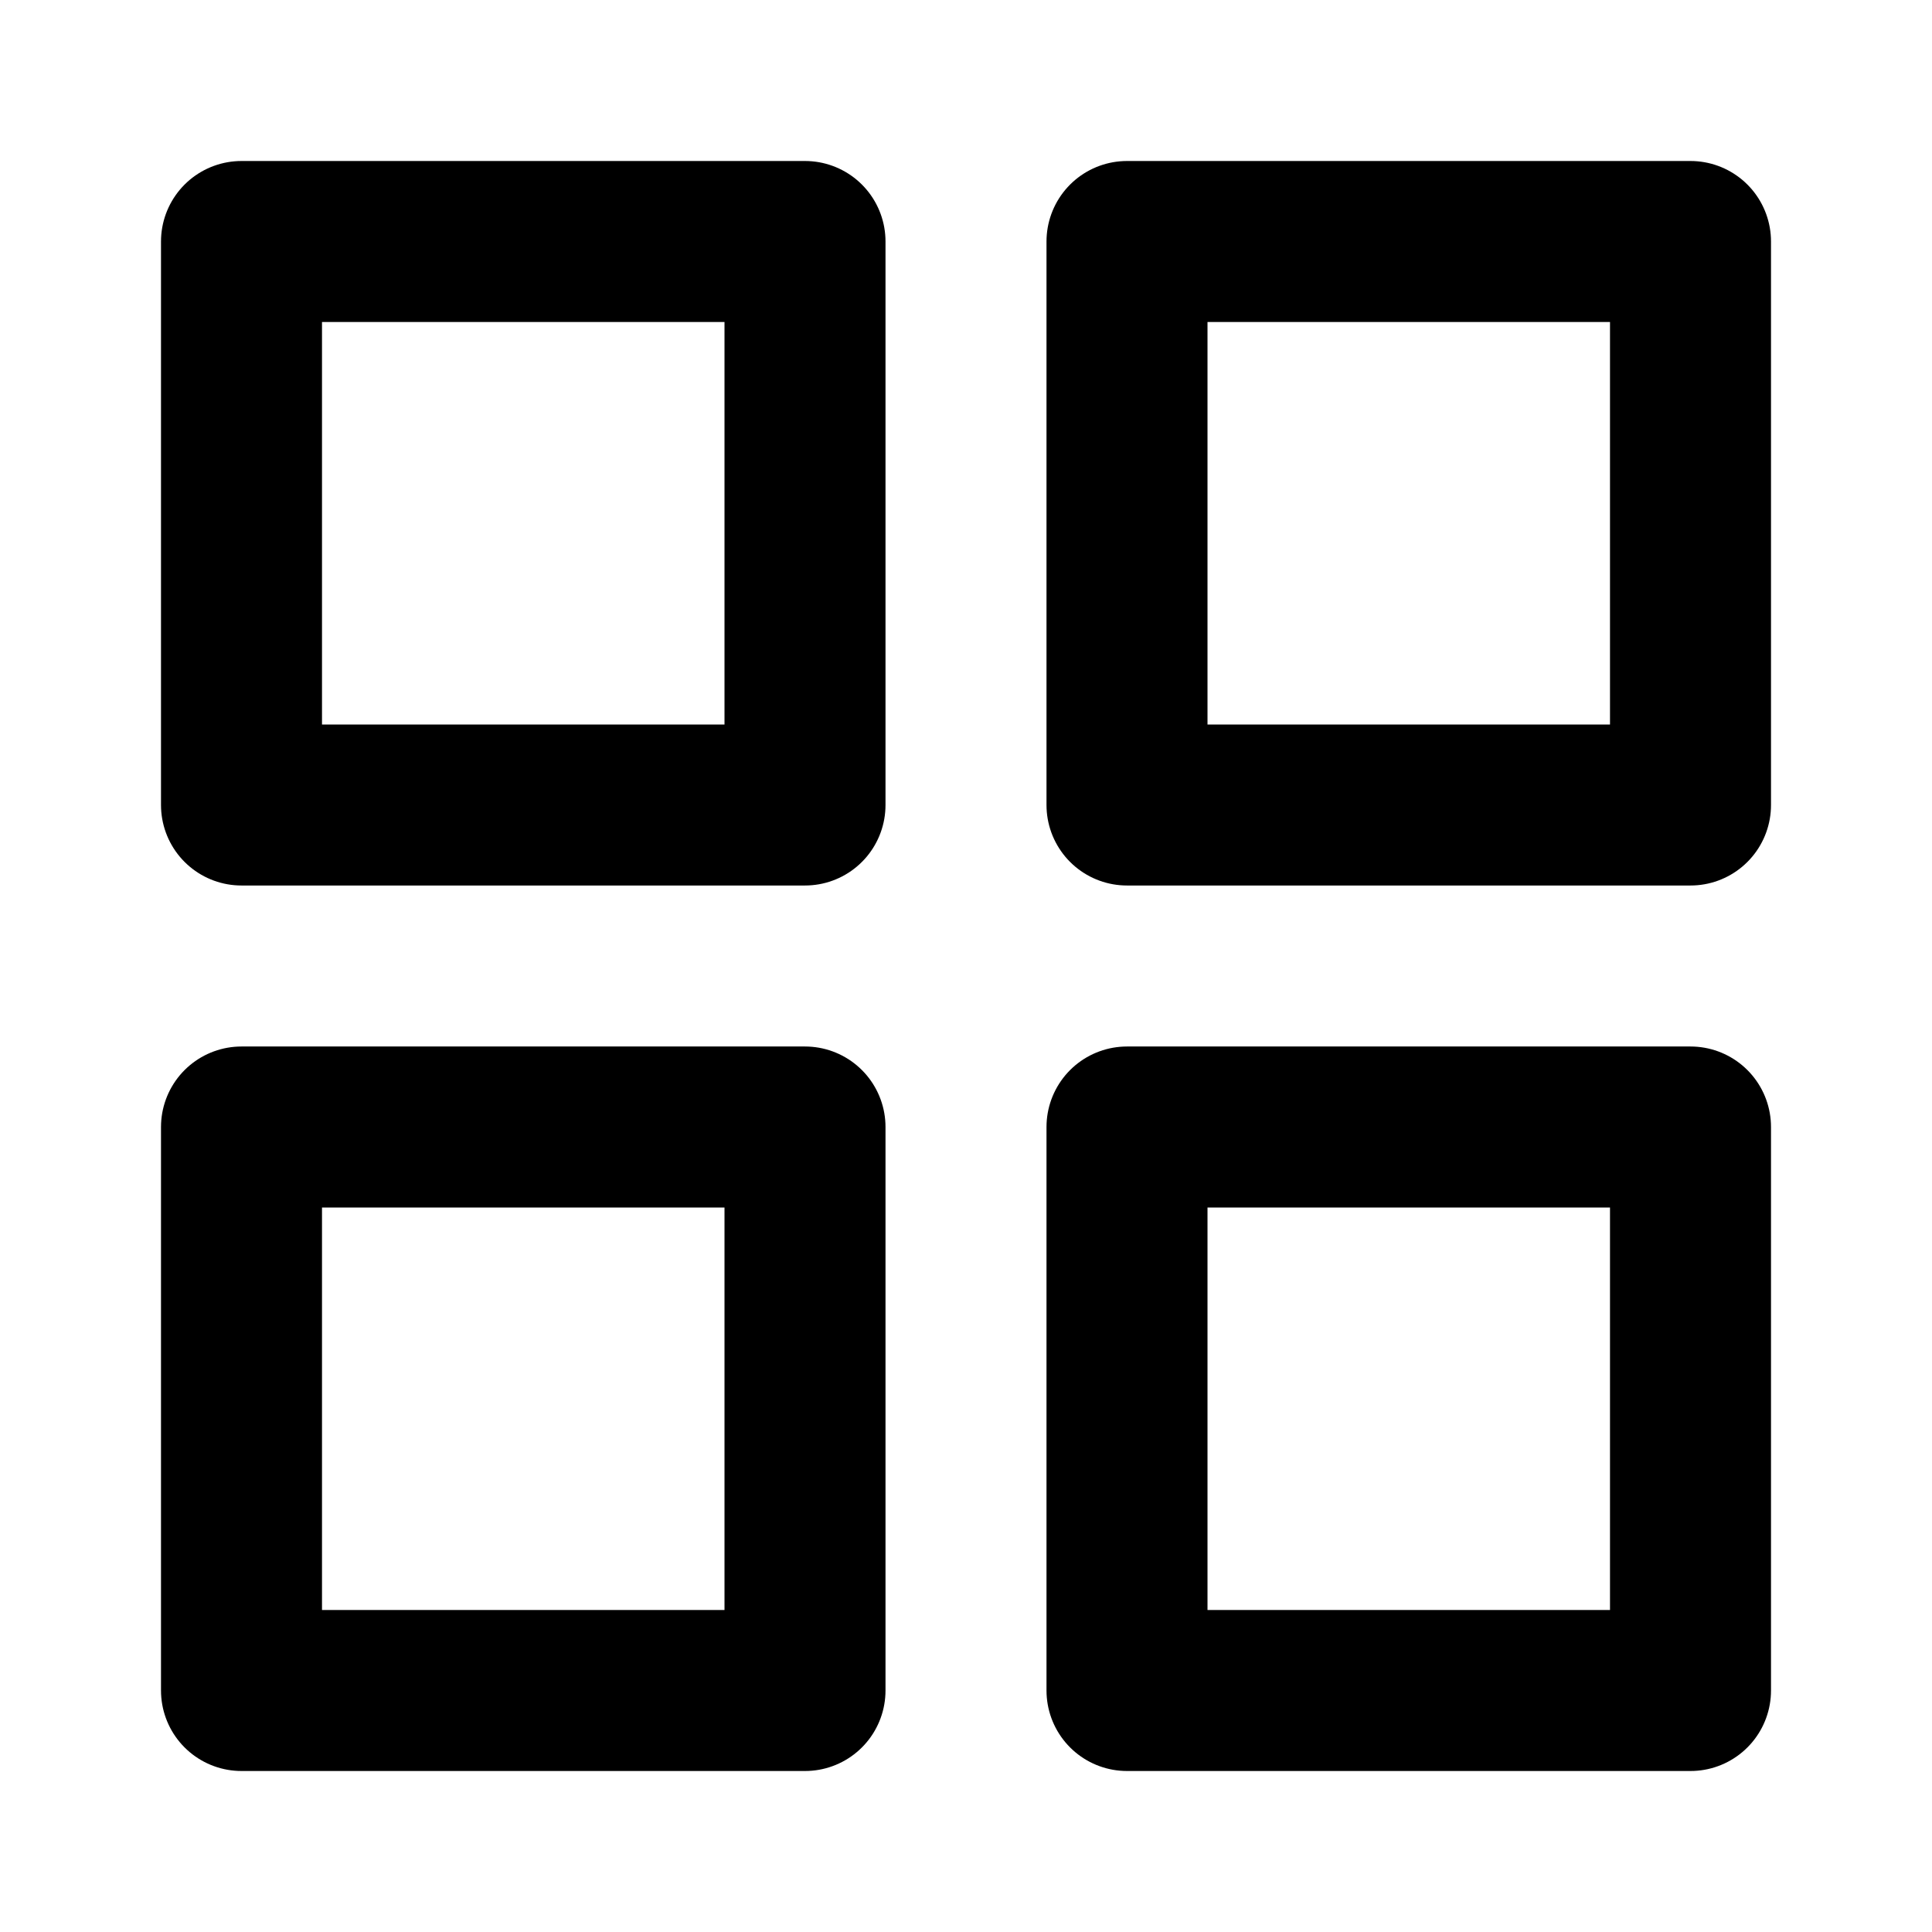
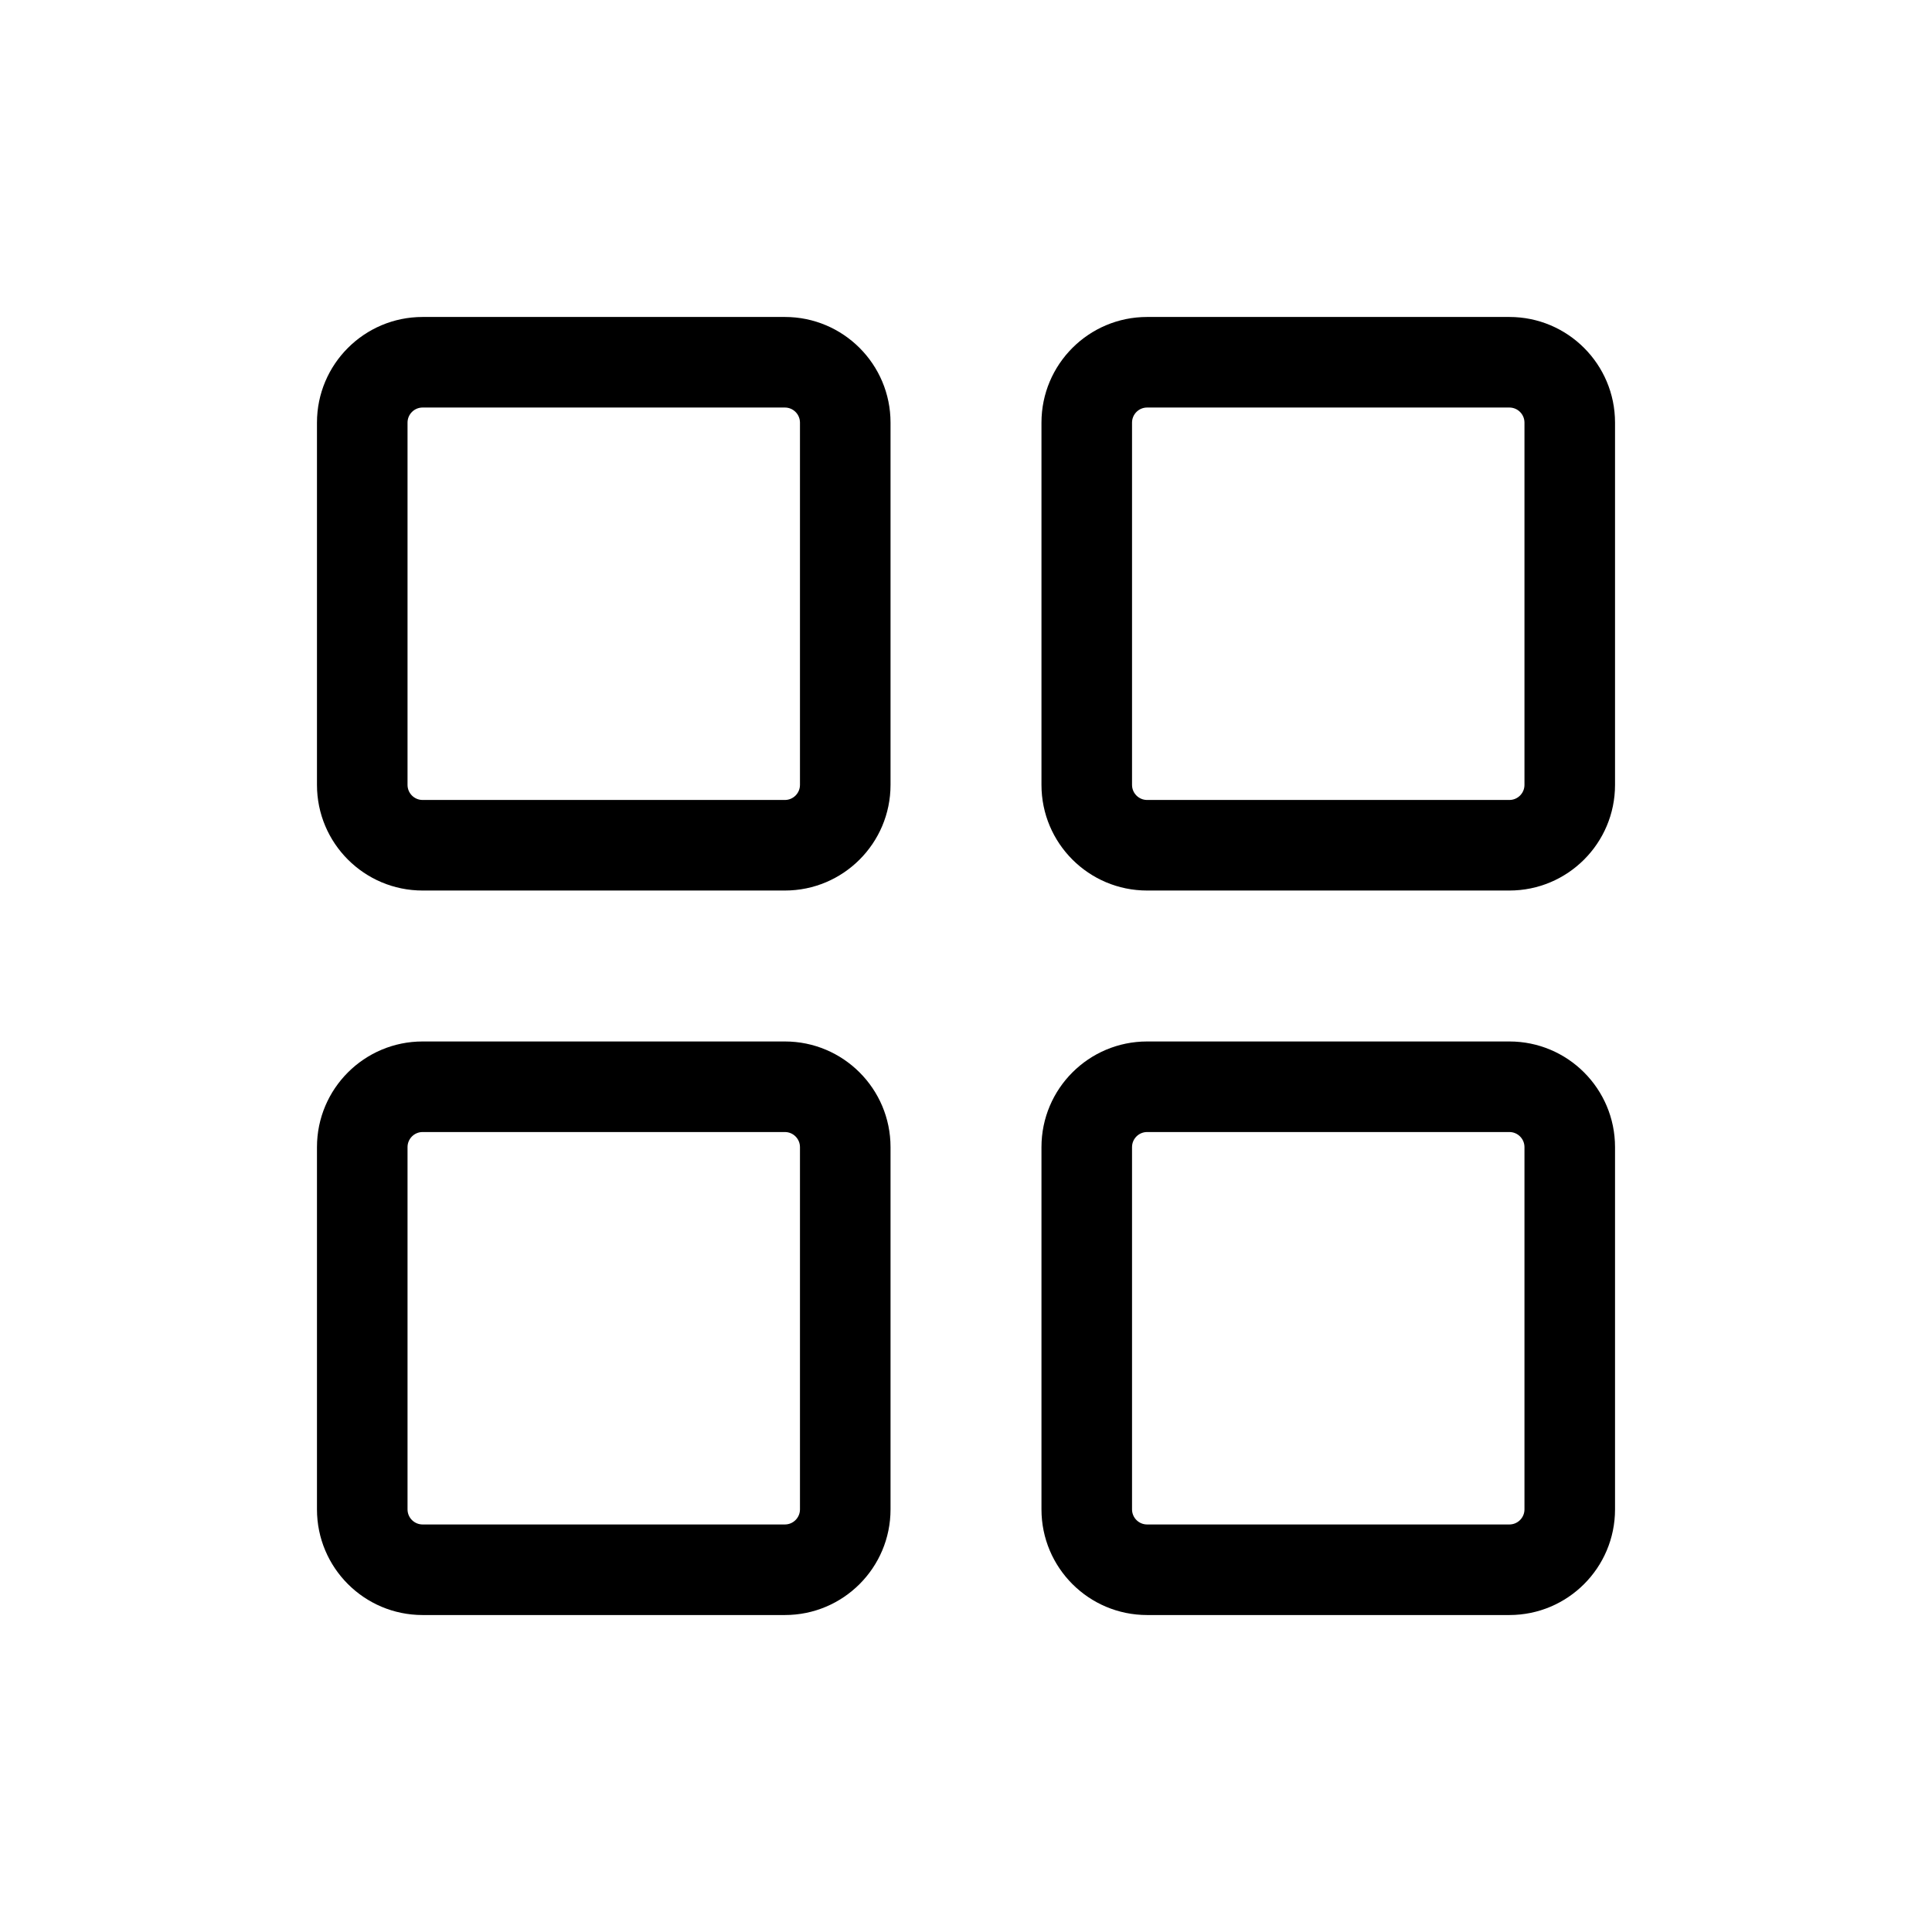
- <svg xmlns="http://www.w3.org/2000/svg" width="24" height="24" viewBox="0 0 24 24" fill="none" stroke="currentColor" stroke-width="2" stroke-linecap="round" stroke-linejoin="round" class="feather feather-grid">
-   <rect x="3" y="3" width="7" height="7" />
-   <rect x="14" y="3" width="7" height="7" />
-   <rect x="14" y="14" width="7" height="7" />
-   <rect x="3" y="14" width="7" height="7" />
+ <svg xmlns="http://www.w3.org/2000/svg" width="24" height="24" viewBox="0 0 256 256" fill="#000000">
+   <path d="M104,42H56A14,14,0,0,0,42,56v48a14,14,0,0,0,14,14h48a14,14,0,0,0,14-14V56A14,14,0,0,0,104,42Zm2,62a2,2,0,0,1-2,2H56a2,2,0,0,1-2-2V56a2,2,0,0,1,2-2h48a2,2,0,0,1,2,2Zm94-62H152a14,14,0,0,0-14,14v48a14,14,0,0,0,14,14h48a14,14,0,0,0,14-14V56A14,14,0,0,0,200,42Zm2,62a2,2,0,0,1-2,2H152a2,2,0,0,1-2-2V56a2,2,0,0,1,2-2h48a2,2,0,0,1,2,2Zm-98,34H56a14,14,0,0,0-14,14v48a14,14,0,0,0,14,14h48a14,14,0,0,0,14-14V152A14,14,0,0,0,104,138Zm2,62a2,2,0,0,1-2,2H56a2,2,0,0,1-2-2V152a2,2,0,0,1,2-2h48a2,2,0,0,1,2,2Zm94-62H152a14,14,0,0,0-14,14v48a14,14,0,0,0,14,14h48a14,14,0,0,0,14-14V152A14,14,0,0,0,200,138Zm2,62a2,2,0,0,1-2,2H152a2,2,0,0,1-2-2V152a2,2,0,0,1,2-2h48a2,2,0,0,1,2,2Z" />
</svg>
